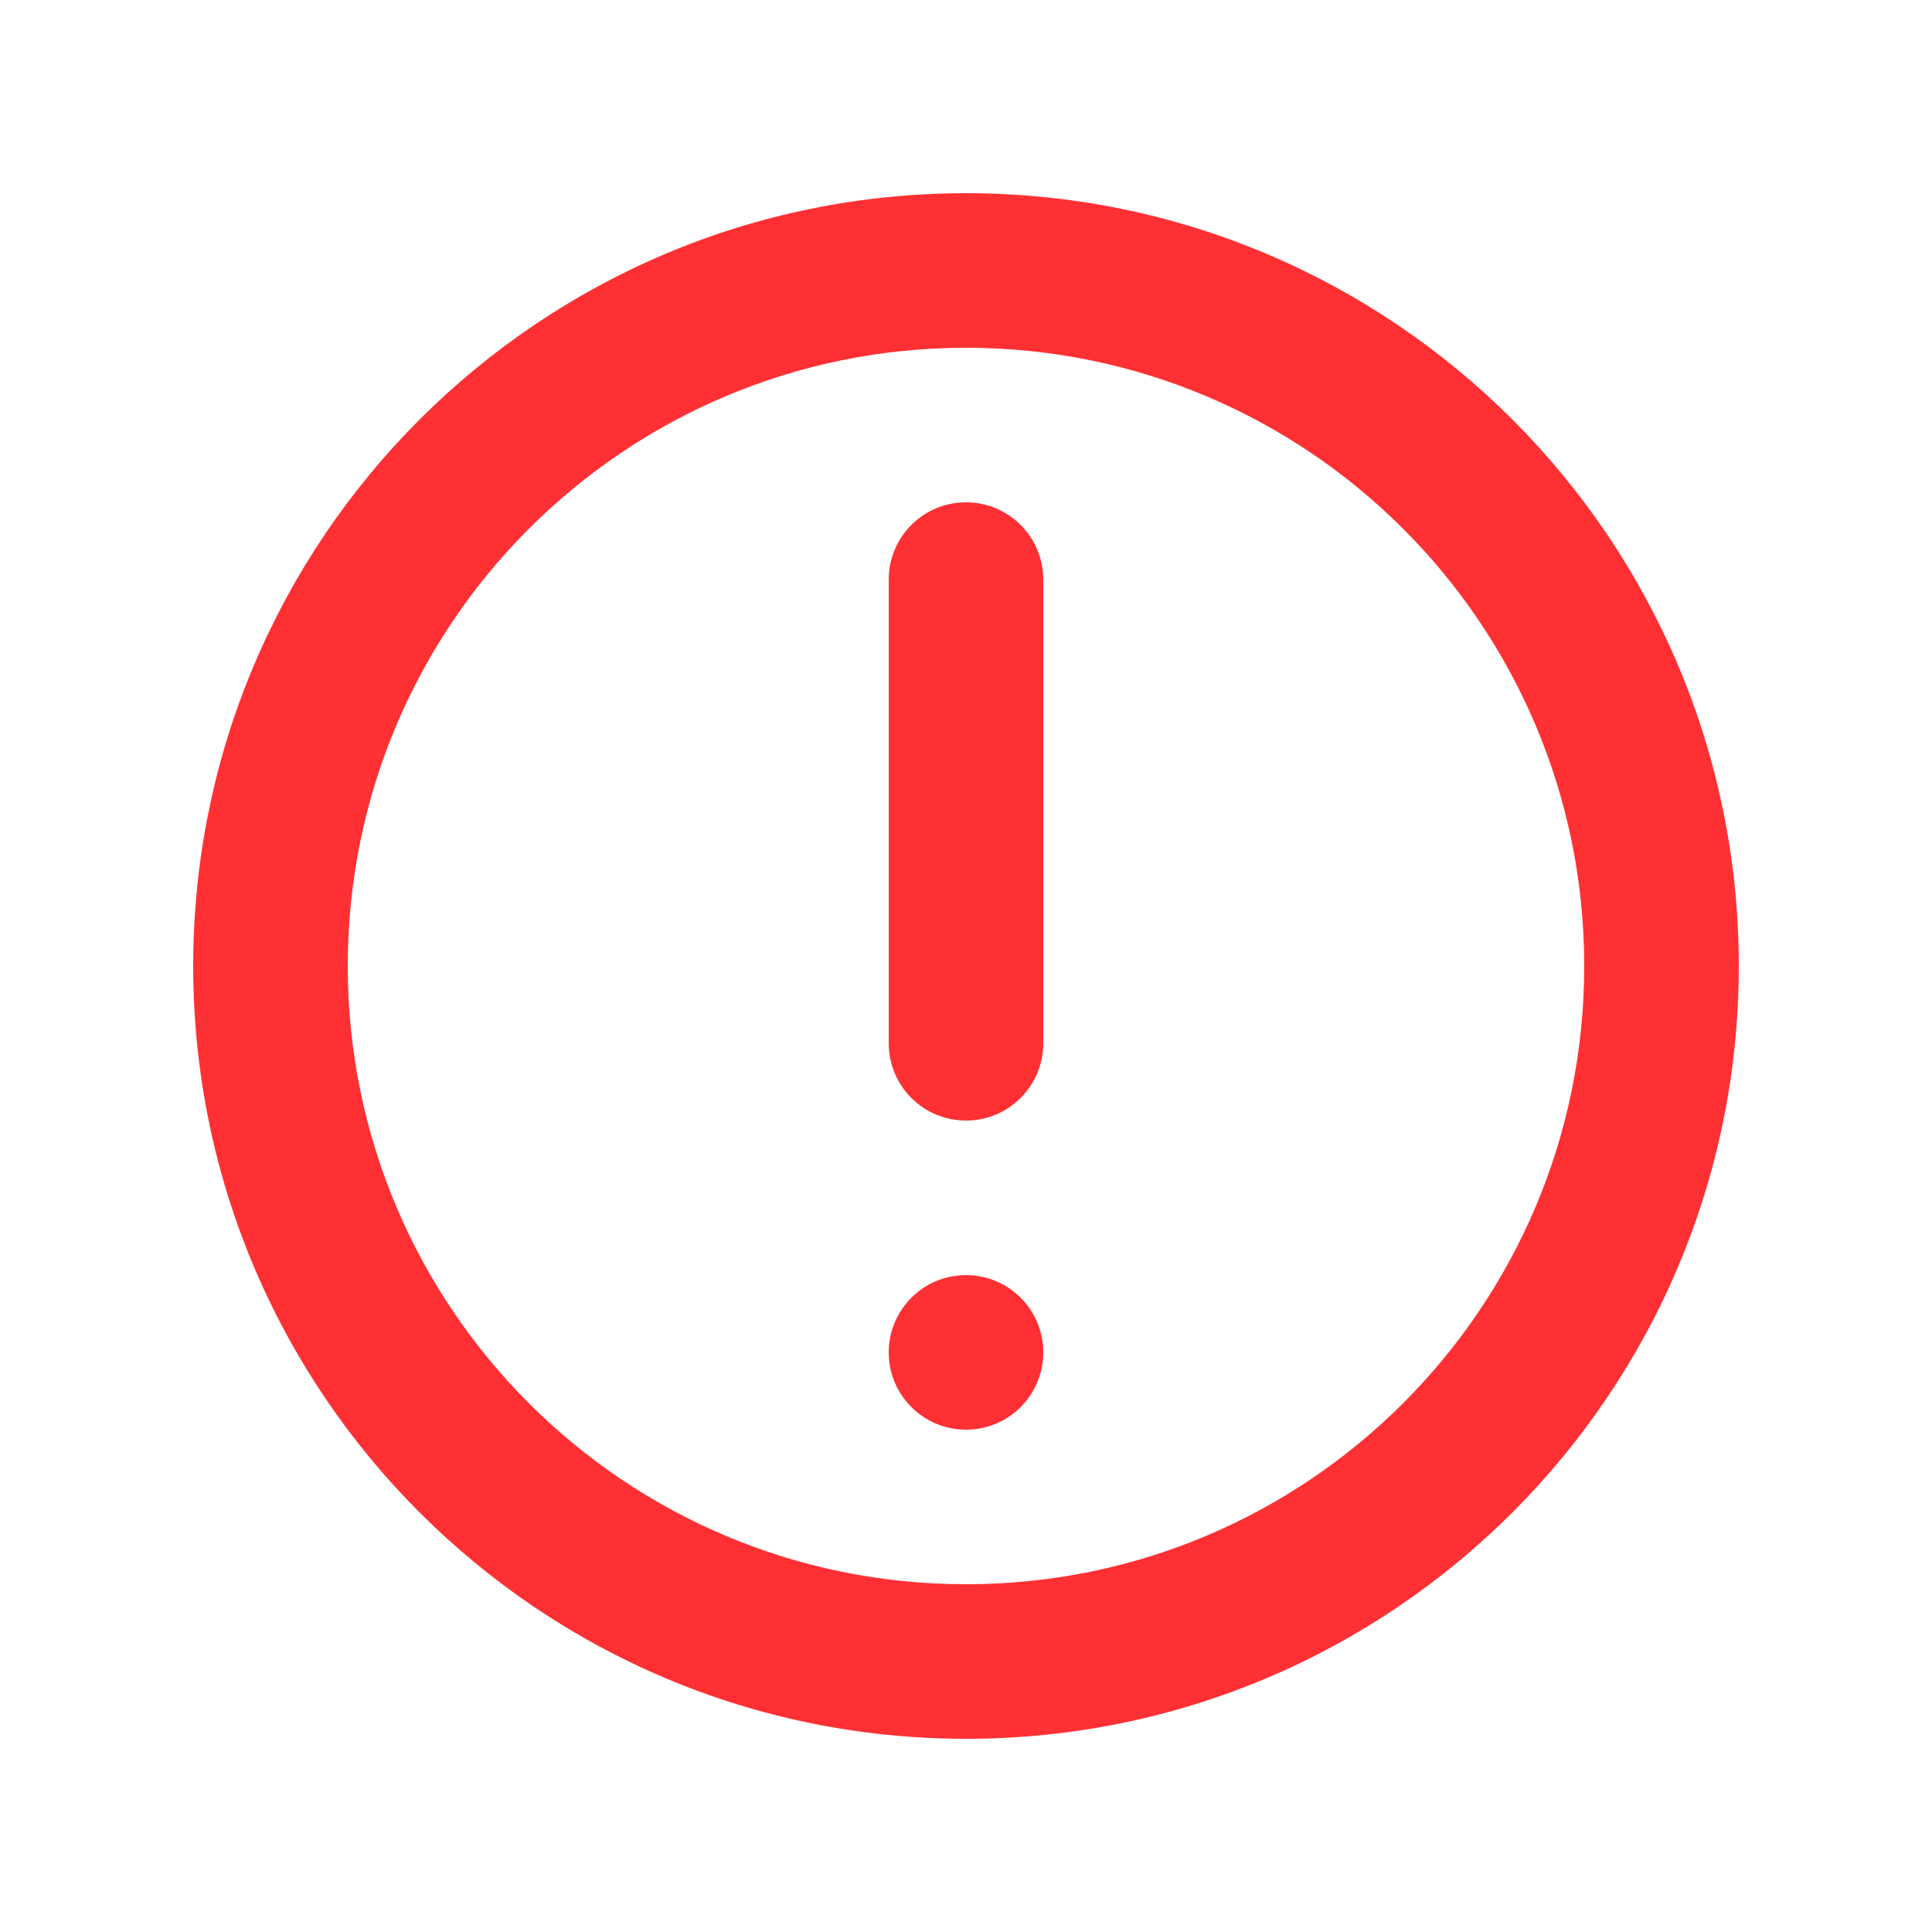
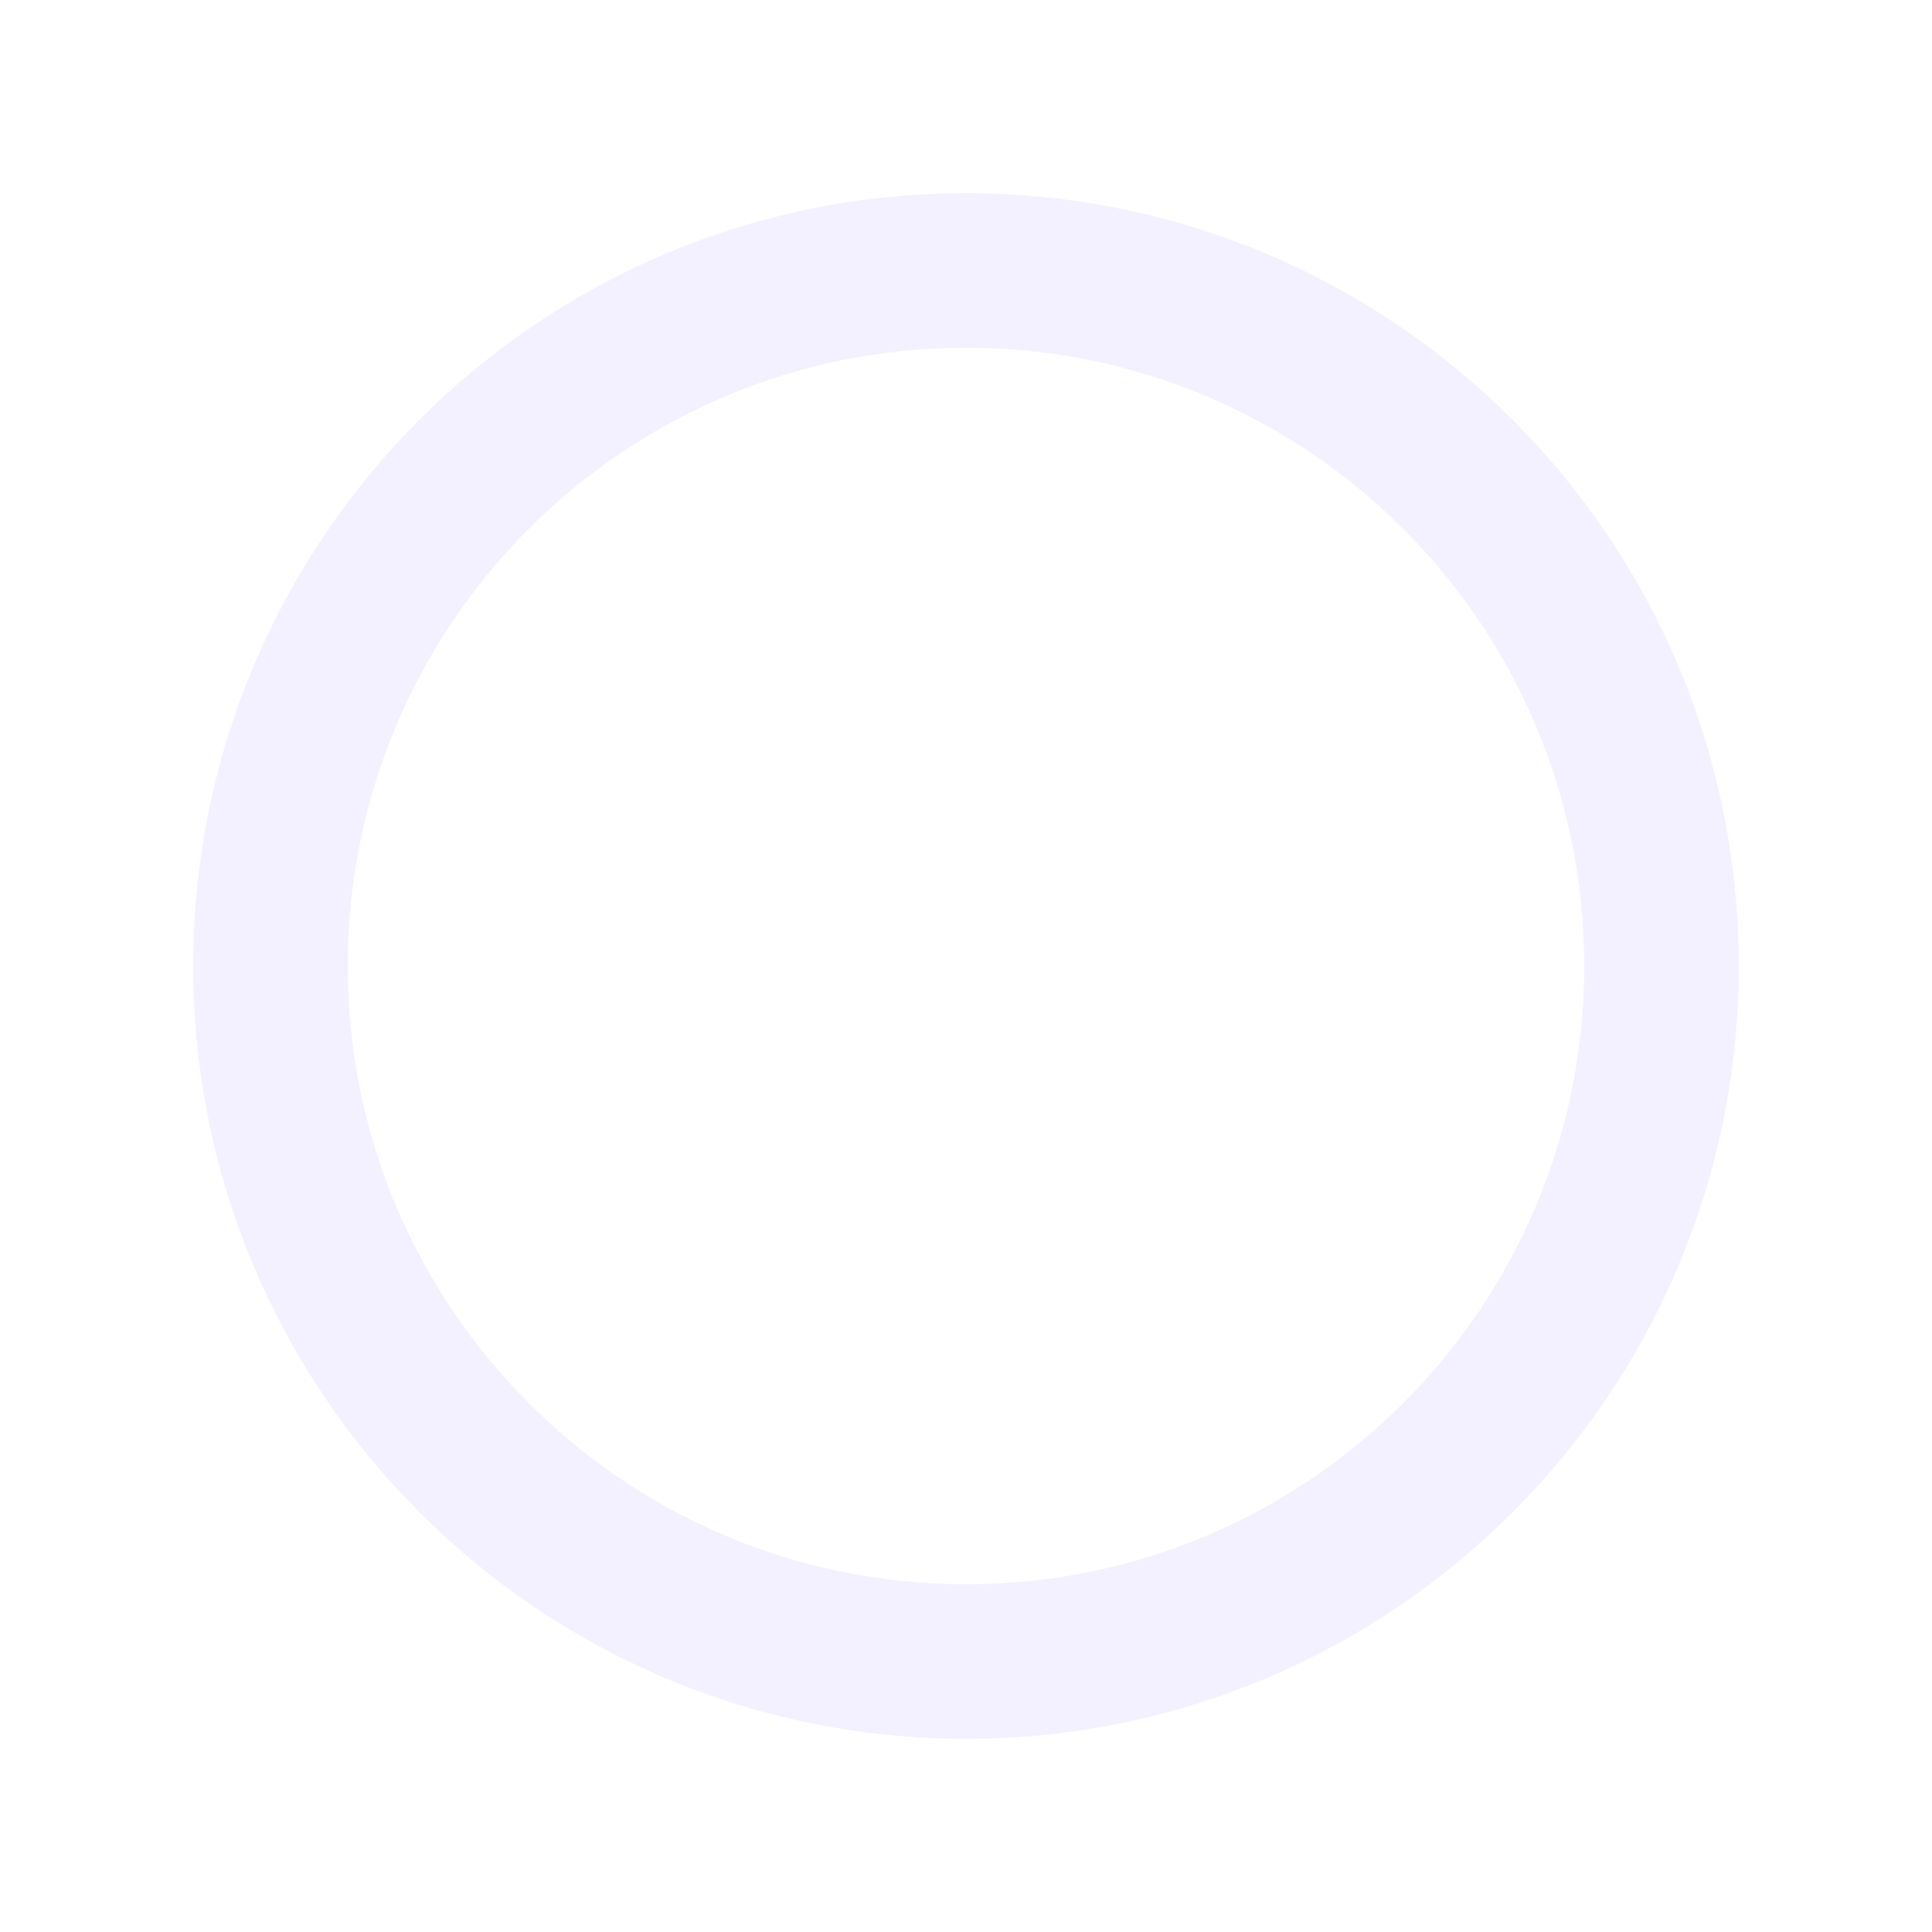
<svg xmlns="http://www.w3.org/2000/svg" width="20" height="20" viewBox="0 0 20 20" fill="none">
-   <path d="M10 5.2C10.442 5.2 10.8 5.558 10.8 6V10.8C10.8 11.242 10.442 11.6 10 11.6C9.558 11.6 9.2 11.242 9.2 10.8V6C9.2 5.558 9.558 5.2 10 5.2Z" fill="#FE3033" />
-   <path d="M10 14.8C10.442 14.8 10.8 14.442 10.8 14C10.8 13.558 10.442 13.2 10 13.2C9.558 13.2 9.2 13.558 9.2 14C9.2 14.442 9.558 14.8 10 14.8Z" fill="#FE3033" />
-   <path fill-rule="evenodd" clip-rule="evenodd" d="M10 18C14.418 18 18 14.418 18 10C18 5.582 14.418 2 10 2C5.582 2 2 5.582 2 10C2 14.418 5.582 18 10 18ZM10 16.4C13.535 16.4 16.4 13.535 16.4 10C16.4 6.465 13.535 3.6 10 3.6C6.465 3.6 3.6 6.465 3.6 10C3.6 13.535 6.465 16.4 10 16.4Z" fill="#FE3033" />
+   <path d="M10 5.2C10.442 5.2 10.8 5.558 10.8 6V10.8C10.8 11.242 10.442 11.6 10 11.6C9.558 11.6 9.2 11.242 9.2 10.8V6C9.2 5.558 9.558 5.2 10 5.2Z" fill="F3F1FF" />
+   <path d="M10 14.8C10.442 14.8 10.8 14.442 10.8 14C10.8 13.558 10.442 13.2 10 13.2C9.558 13.2 9.2 13.558 9.2 14C9.2 14.442 9.558 14.8 10 14.8Z" fill="F3F1FF" />
+   <path fill-rule="evenodd" clip-rule="evenodd" d="M10 18C14.418 18 18 14.418 18 10C18 5.582 14.418 2 10 2C5.582 2 2 5.582 2 10C2 14.418 5.582 18 10 18ZM10 16.4C13.535 16.4 16.4 13.535 16.4 10C16.4 6.465 13.535 3.6 10 3.6C6.465 3.6 3.6 6.465 3.6 10C3.6 13.535 6.465 16.4 10 16.4Z" fill="#F3F1FF" />
</svg>
